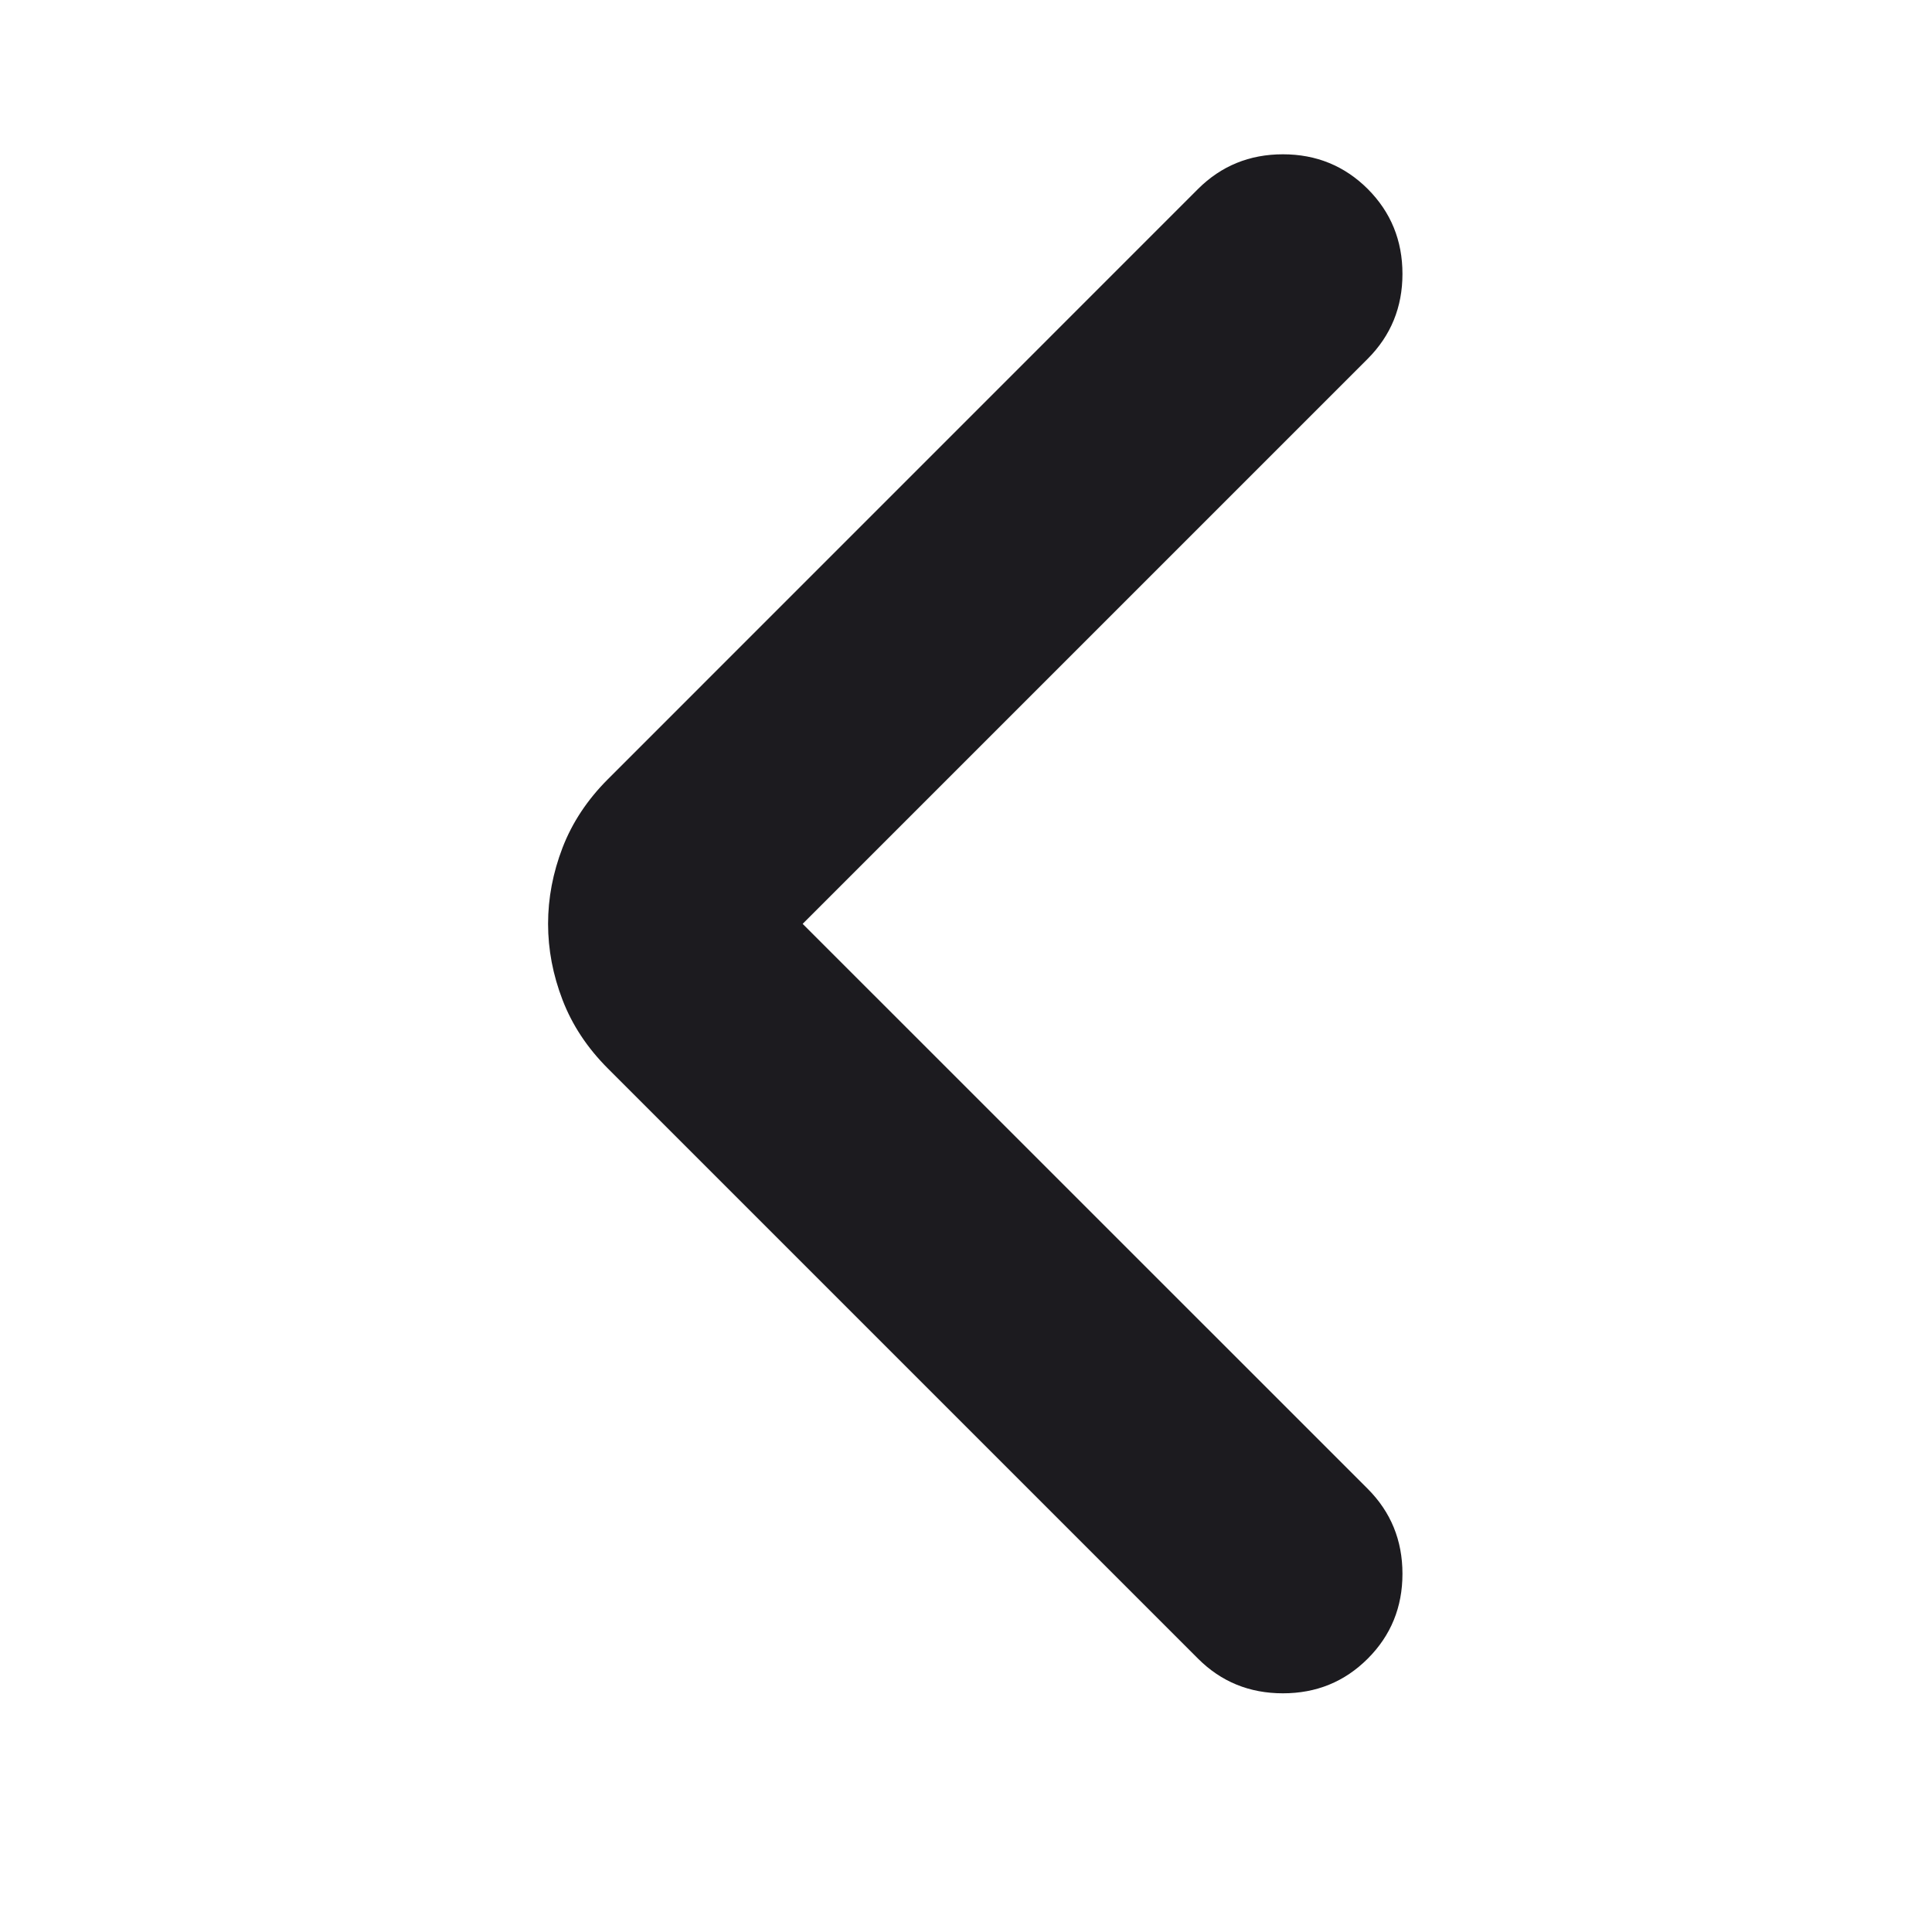
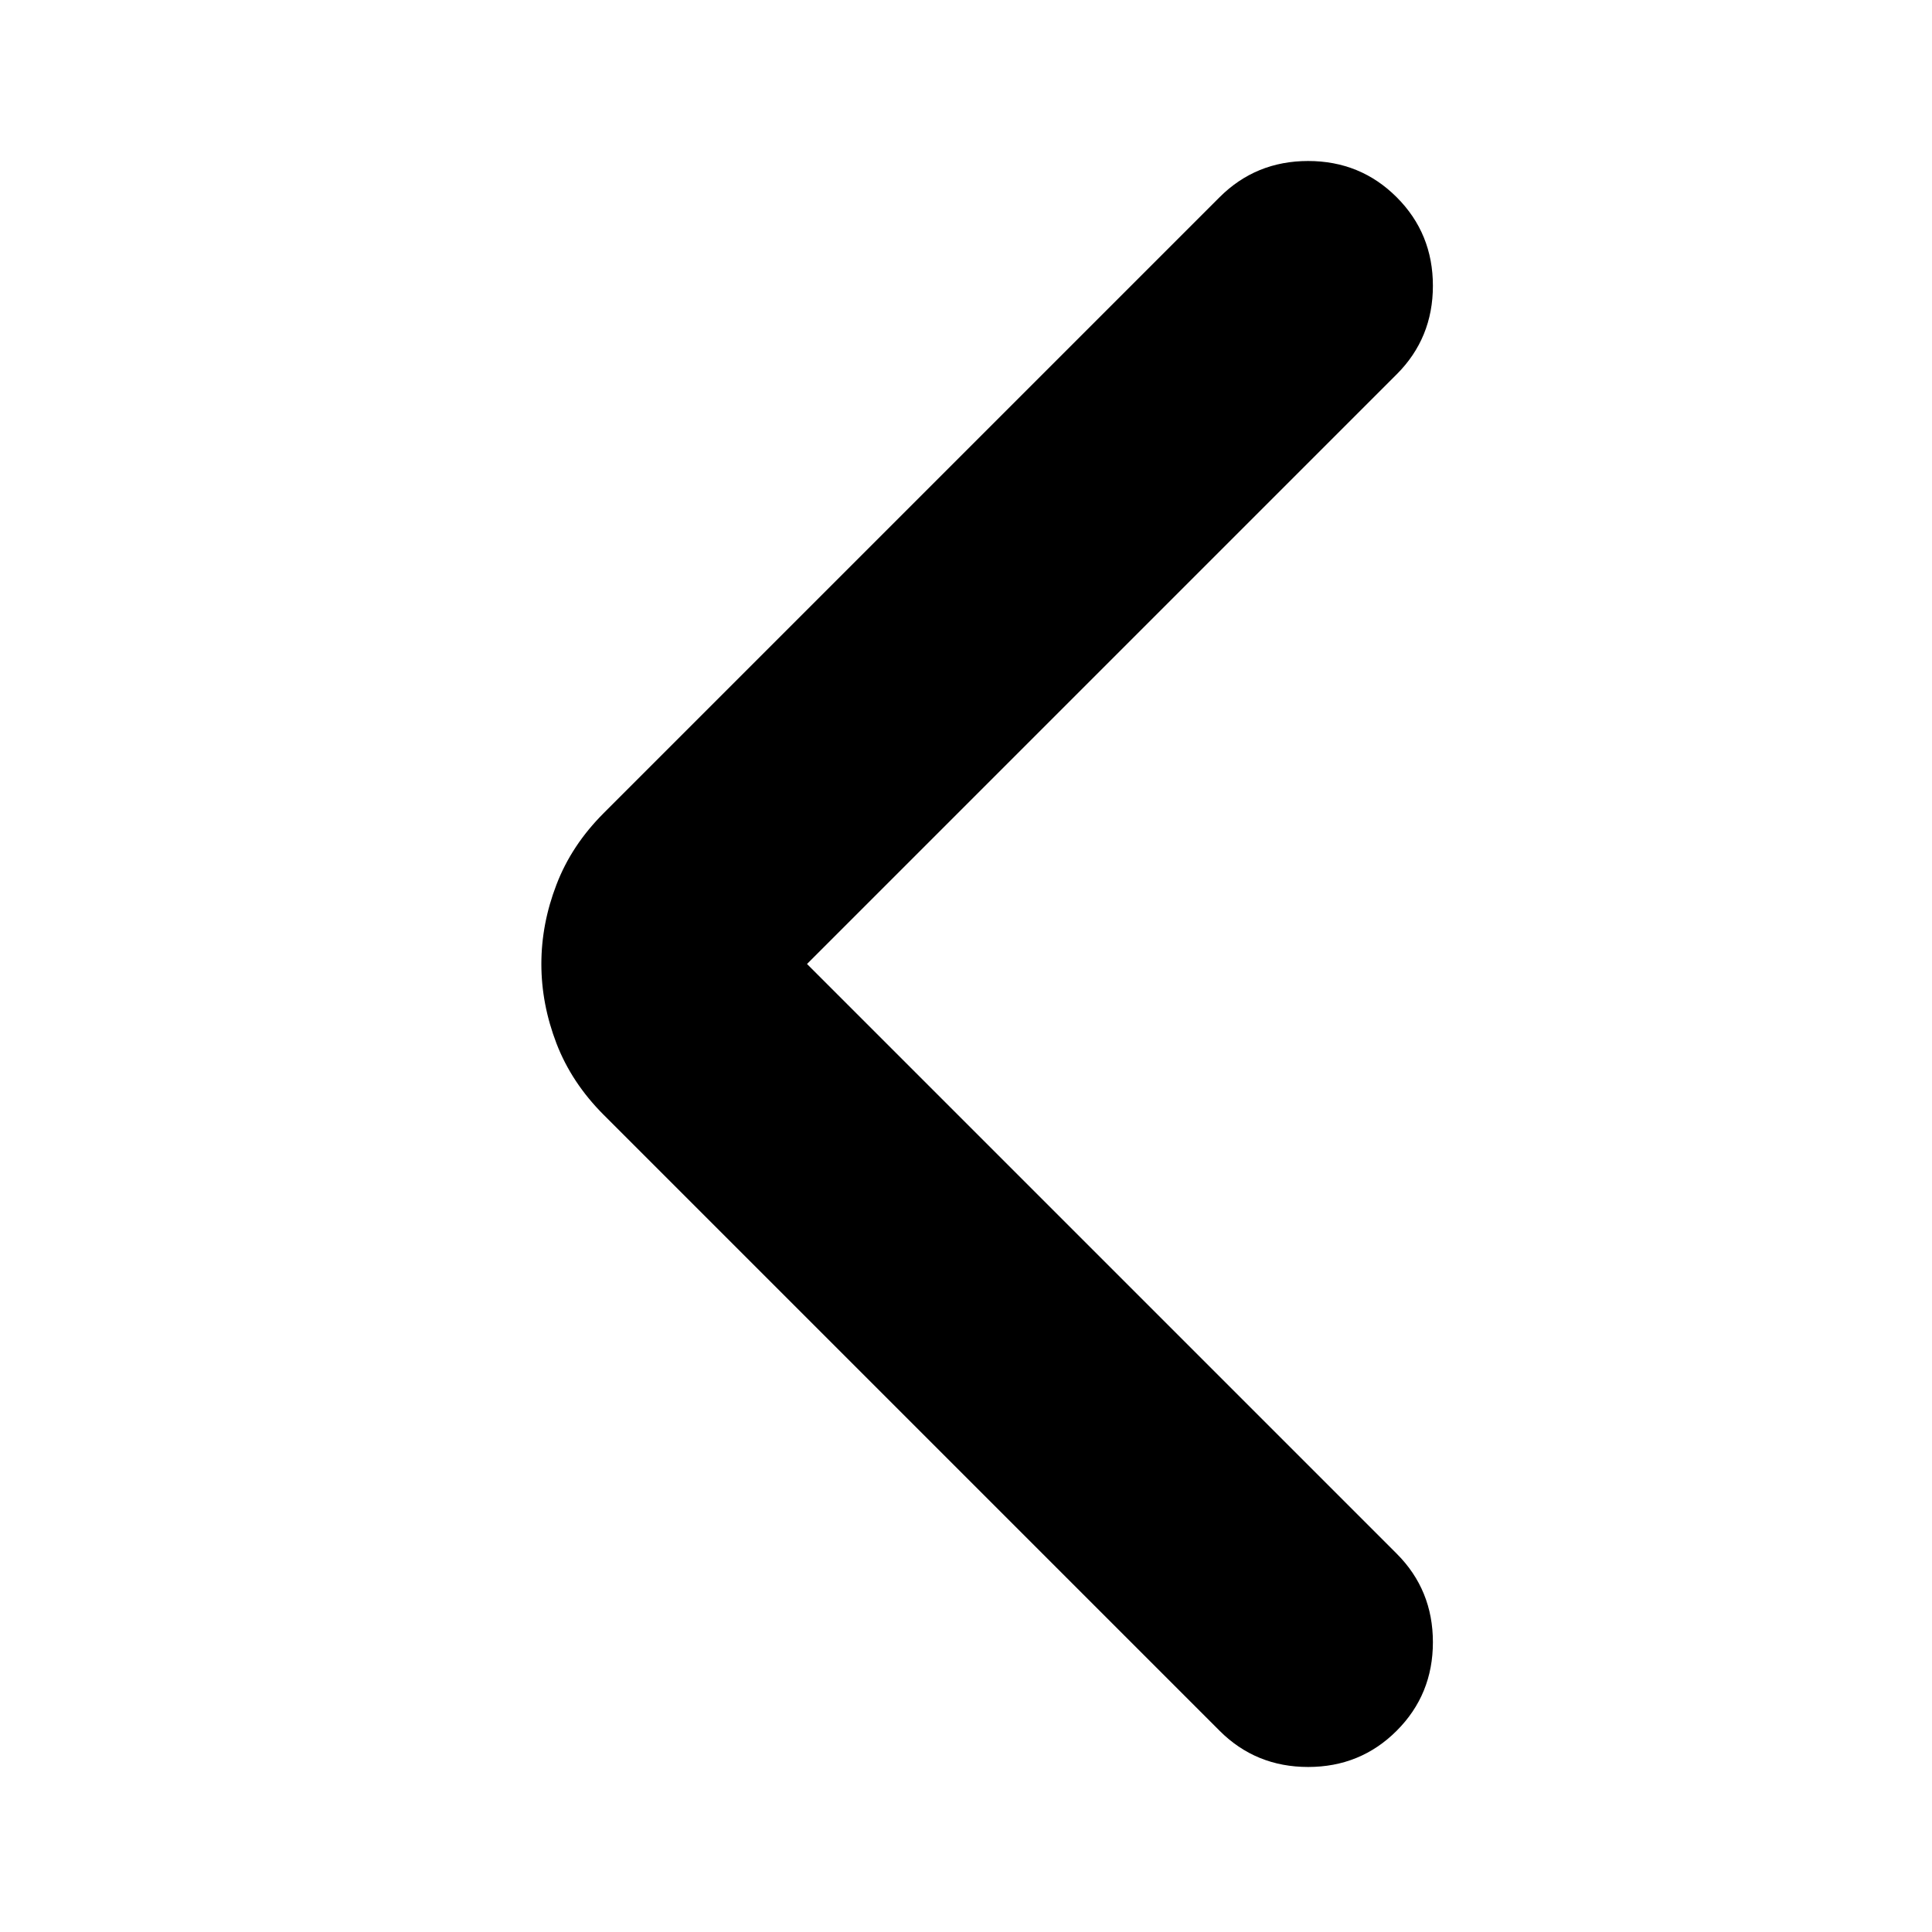
- <svg xmlns="http://www.w3.org/2000/svg" width="22" height="22" viewBox="0 0 22 22" fill="none">
-   <mask id="mask0_322_88" style="mask-type:alpha" maskUnits="userSpaceOnUse" x="0" y="0" width="22" height="22">
-     <rect x="0.333" width="21.083" height="21.083" fill="#D9D9D9" />
+ <svg xmlns="http://www.w3.org/2000/svg" width="24" height="24" viewBox="0 0 24 24" fill="none">
+   <mask id="mask0_737_1307" style="mask-type:alpha" maskUnits="userSpaceOnUse" x="0" y="0" width="24" height="24">
+     <rect width="24" height="24" fill="currentColor" />
  </mask>
-   <g mask="url(#mask0_322_88)">
-     <path d="M9.14 10.52L15.575 16.954C15.838 17.218 15.97 17.54 15.97 17.921C15.97 18.302 15.838 18.624 15.575 18.887C15.311 19.151 14.989 19.282 14.609 19.282C14.228 19.282 13.906 19.151 13.642 18.887L6.922 12.167C6.688 11.933 6.516 11.673 6.406 11.387C6.296 11.102 6.241 10.812 6.241 10.52C6.241 10.227 6.296 9.938 6.406 9.652C6.516 9.367 6.688 9.107 6.922 8.873L13.642 2.152C13.906 1.889 14.228 1.757 14.609 1.757C14.989 1.757 15.311 1.889 15.575 2.152C15.838 2.416 15.97 2.738 15.97 3.119C15.97 3.499 15.838 3.821 15.575 4.085L9.14 10.52Z" fill="#1C1B1F" />
+   <g mask="url(#mask0_737_1307)">
+     <path d="M10.025 11.975L17.35 19.3C17.65 19.6 17.8 19.967 17.8 20.4C17.8 20.833 17.65 21.2 17.35 21.5C17.05 21.8 16.683 21.95 16.25 21.95C15.817 21.95 15.45 21.8 15.15 21.5L7.5 13.85C7.233 13.583 7.038 13.287 6.913 12.963C6.788 12.637 6.725 12.308 6.725 11.975C6.725 11.642 6.788 11.312 6.913 10.988C7.038 10.662 7.233 10.367 7.5 10.1L15.15 2.45C15.45 2.15 15.817 2 16.25 2C16.683 2 17.05 2.15 17.35 2.45C17.65 2.75 17.8 3.117 17.8 3.55C17.8 3.983 17.65 4.35 17.35 4.65L10.025 11.975Z" fill="currentColor" />
  </g>
</svg>
